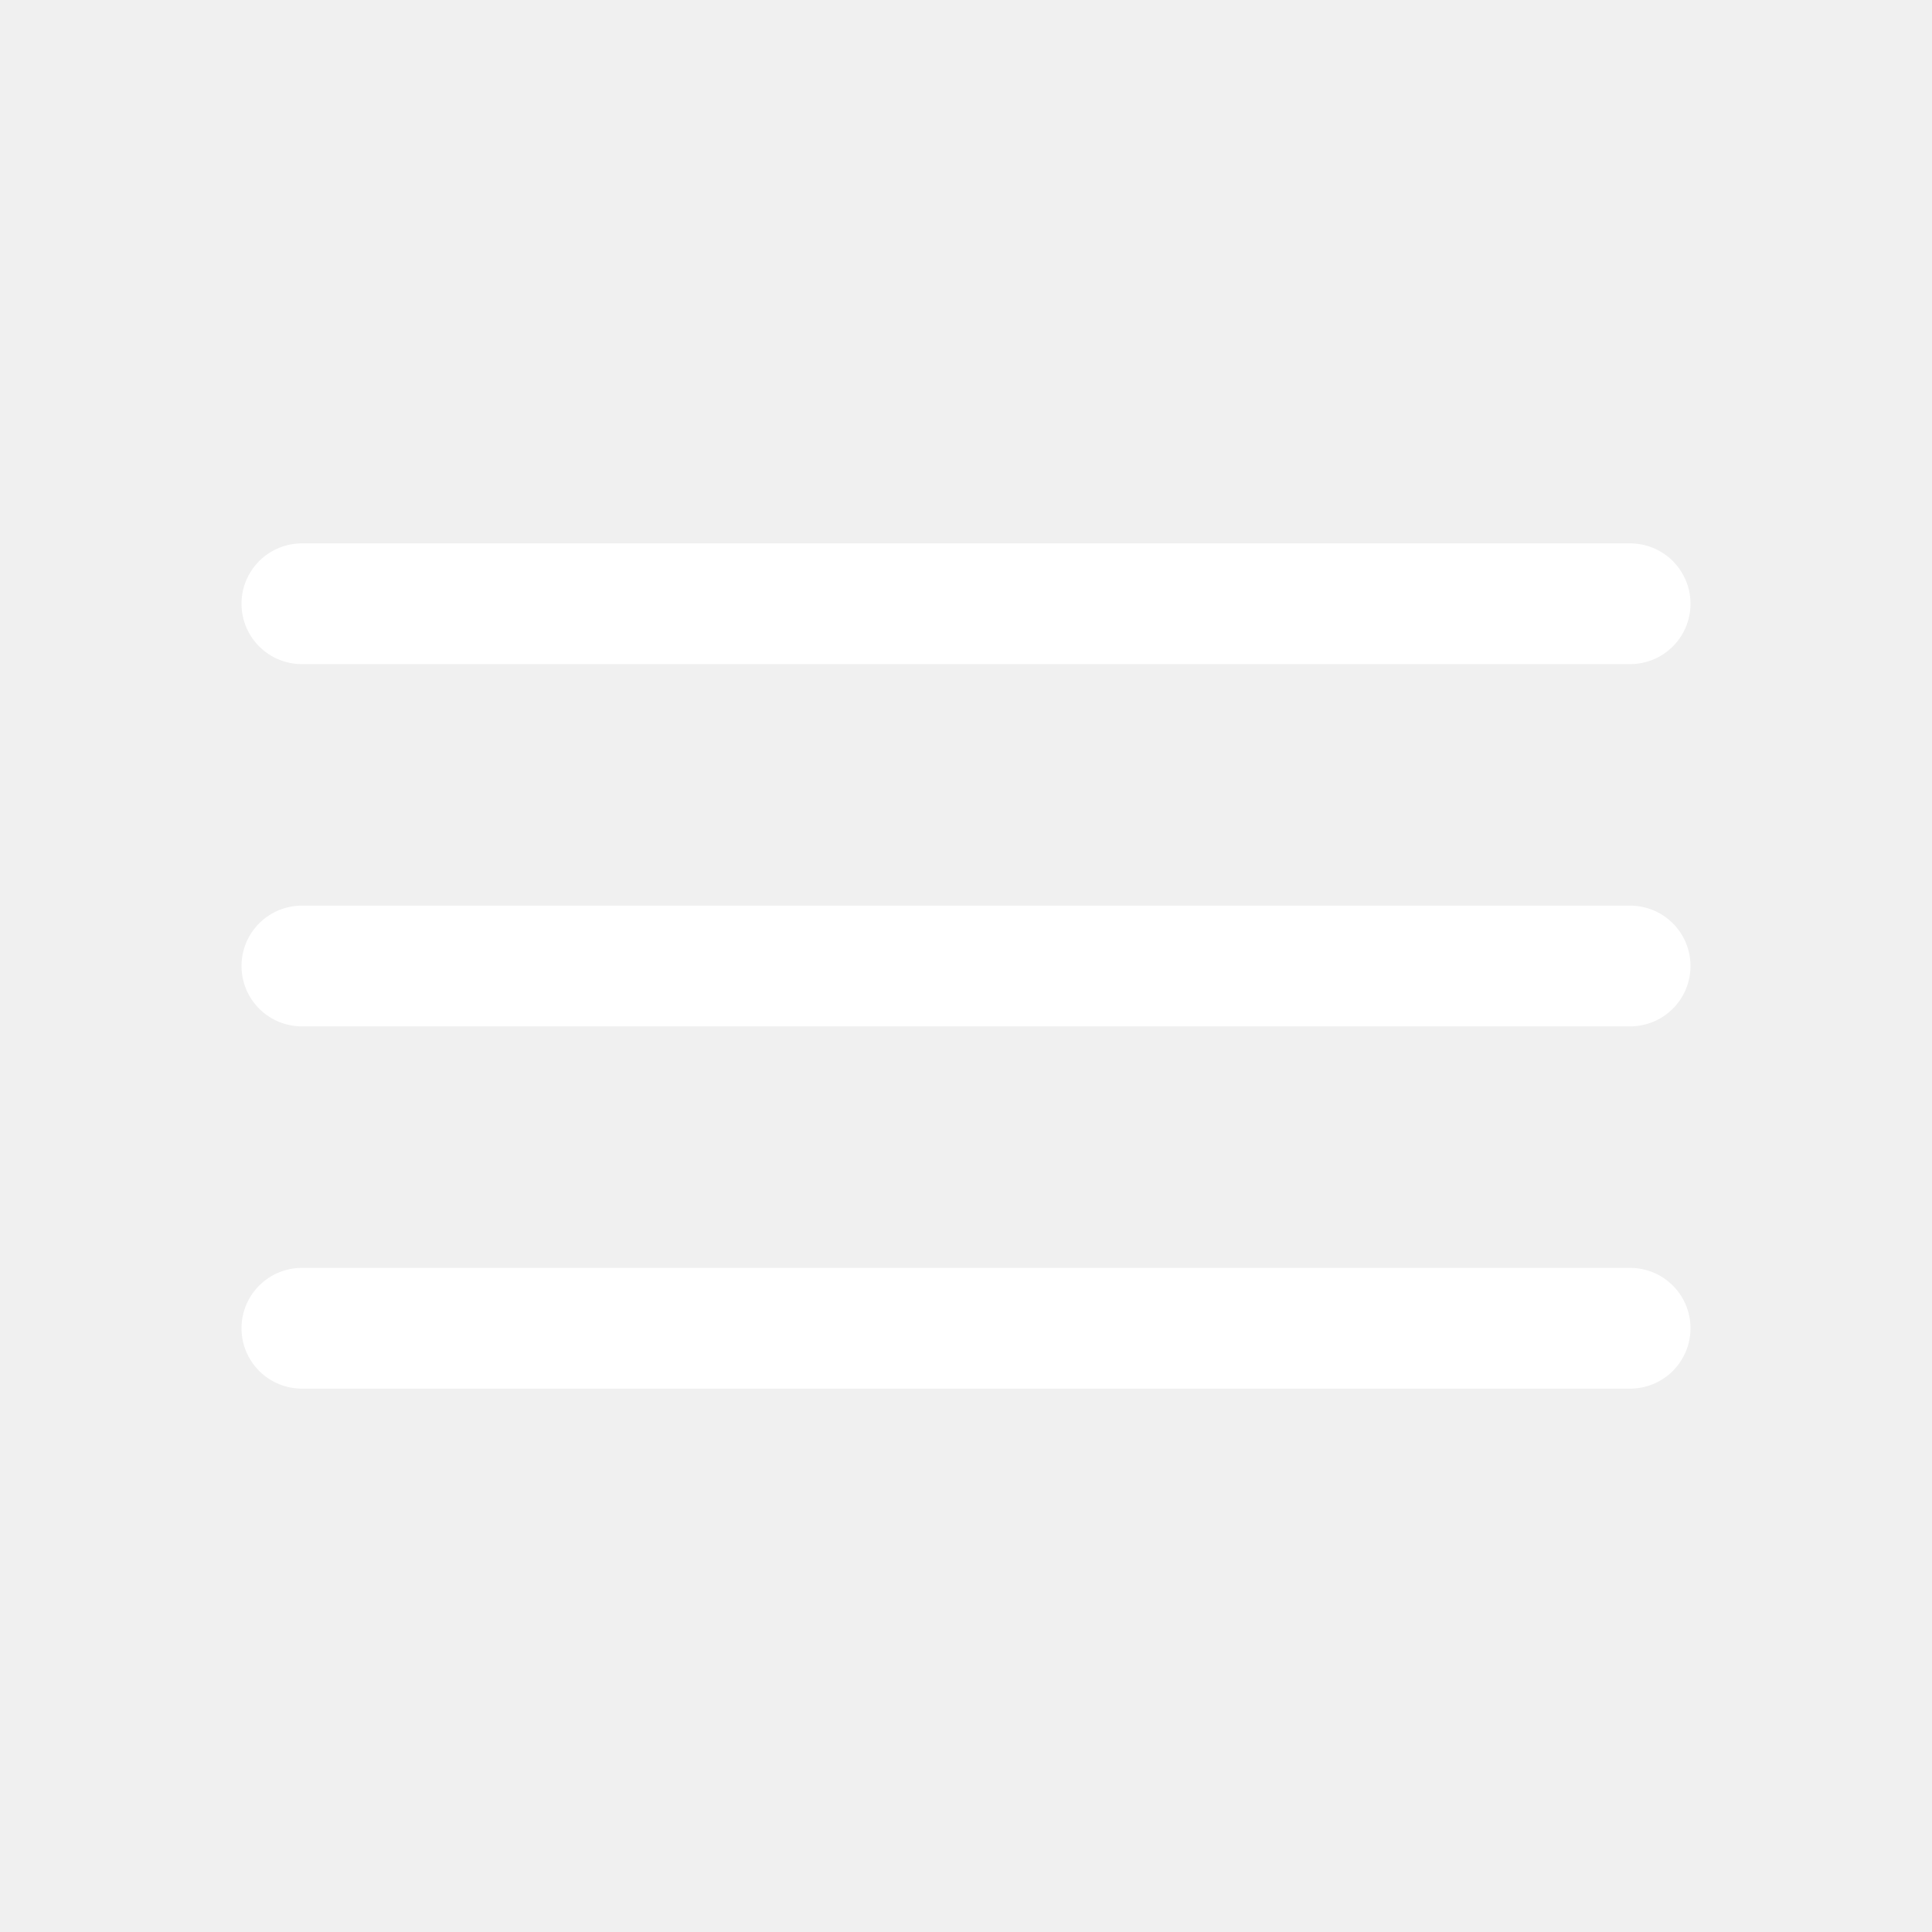
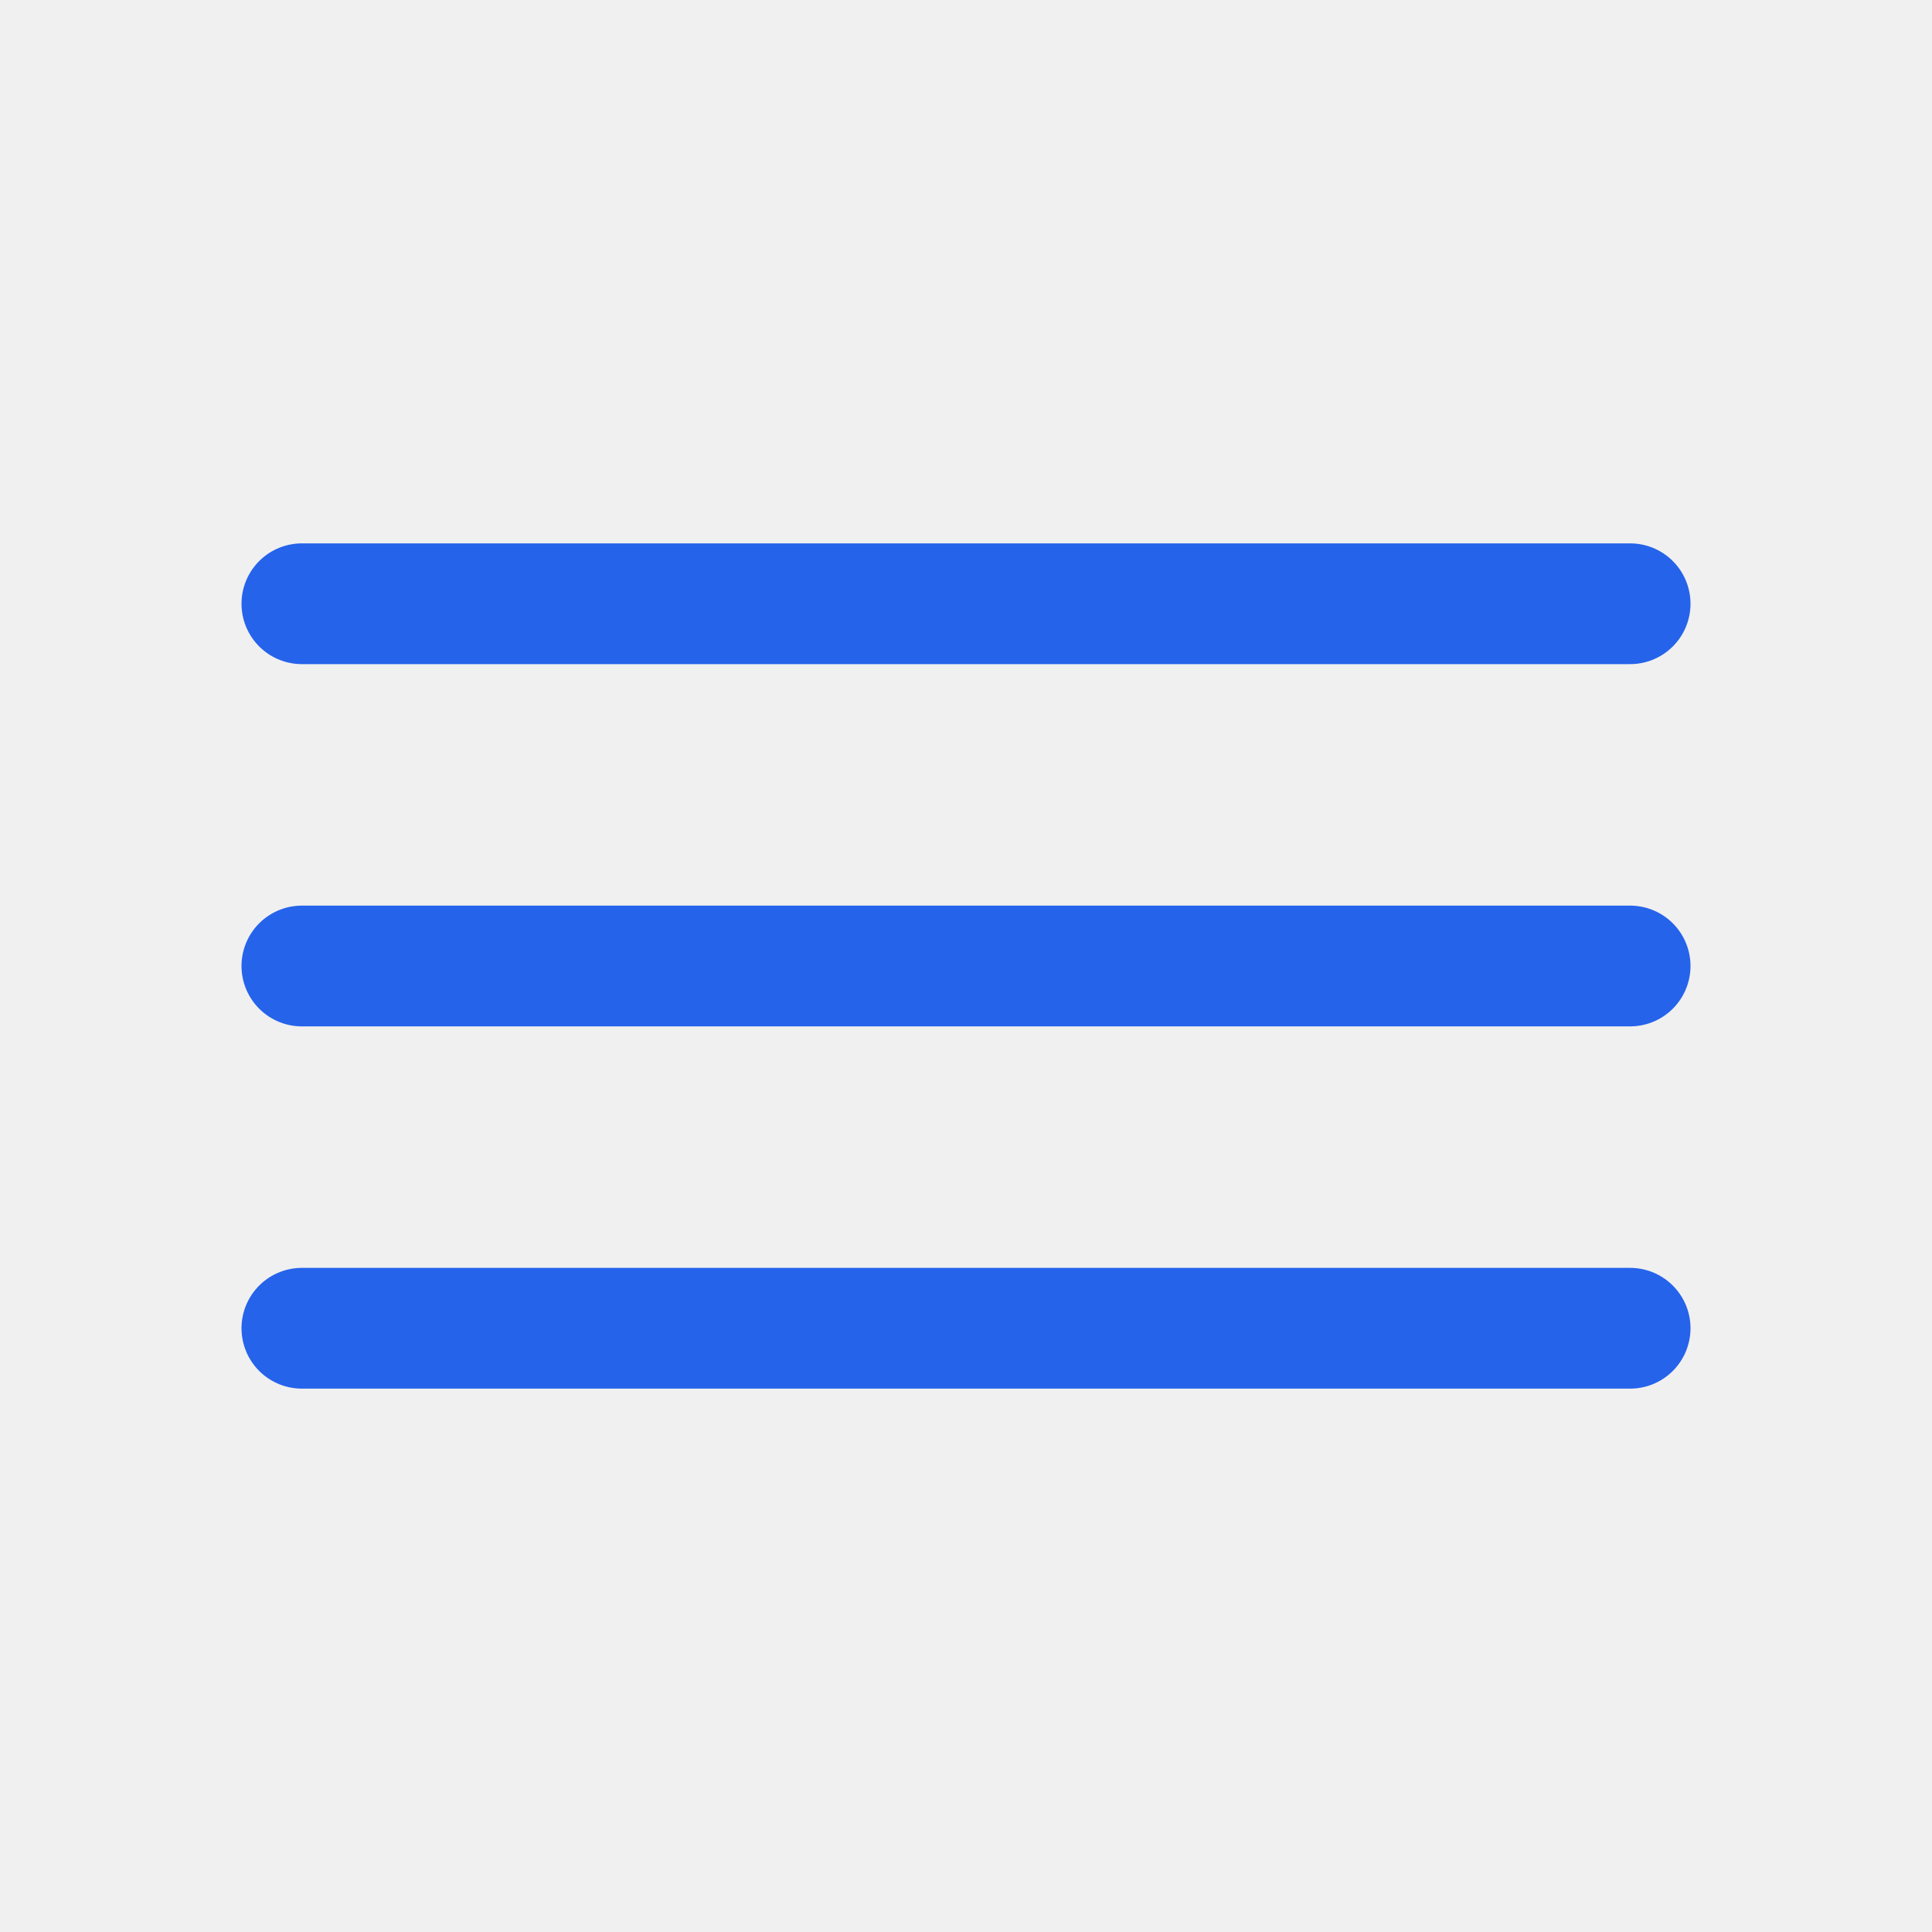
<svg xmlns="http://www.w3.org/2000/svg" class="ionicon" viewBox="0 0 512 512">
-   <path fill="none" stroke="#ffffff" stroke-linecap="round" stroke-miterlimit="10" stroke-width="32" d="M80 160h352M80 256h352M80 352h352" />
+   <path fill="none" stroke="#2563eb" stroke-linecap="round" stroke-miterlimit="10" stroke-width="32" d="M80 160h352M80 256h352M80 352h352" />
</svg>
